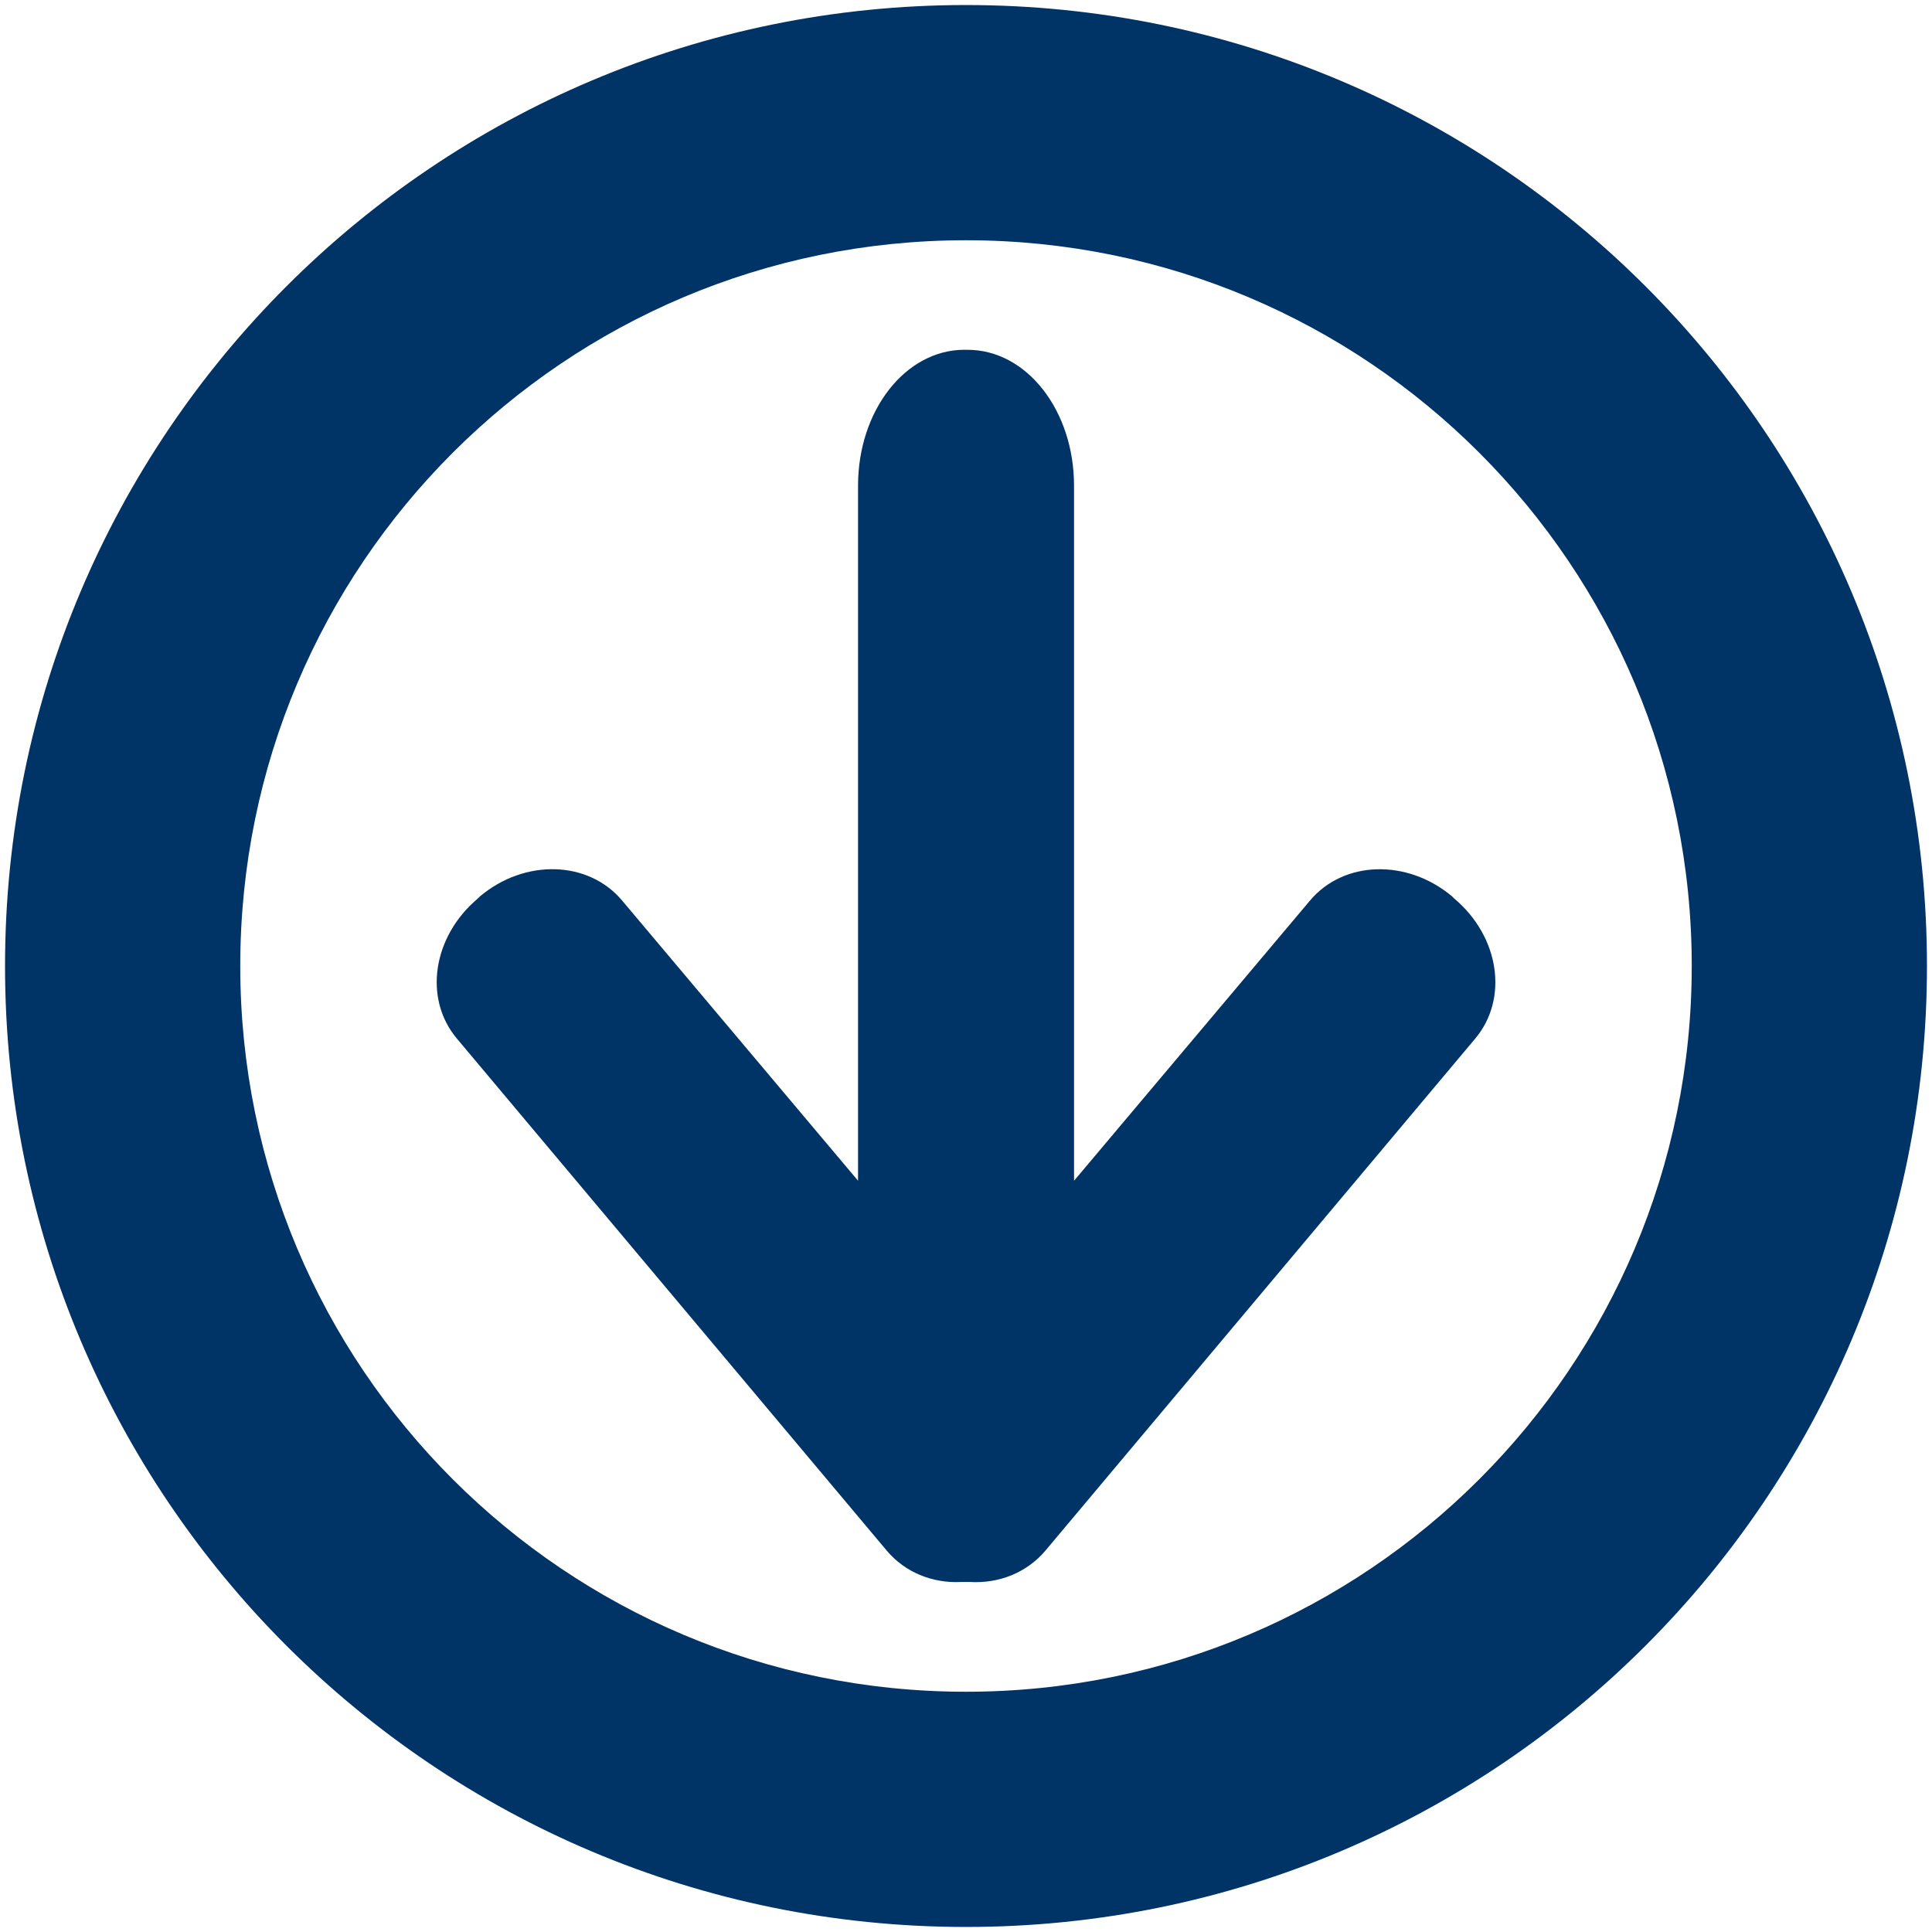
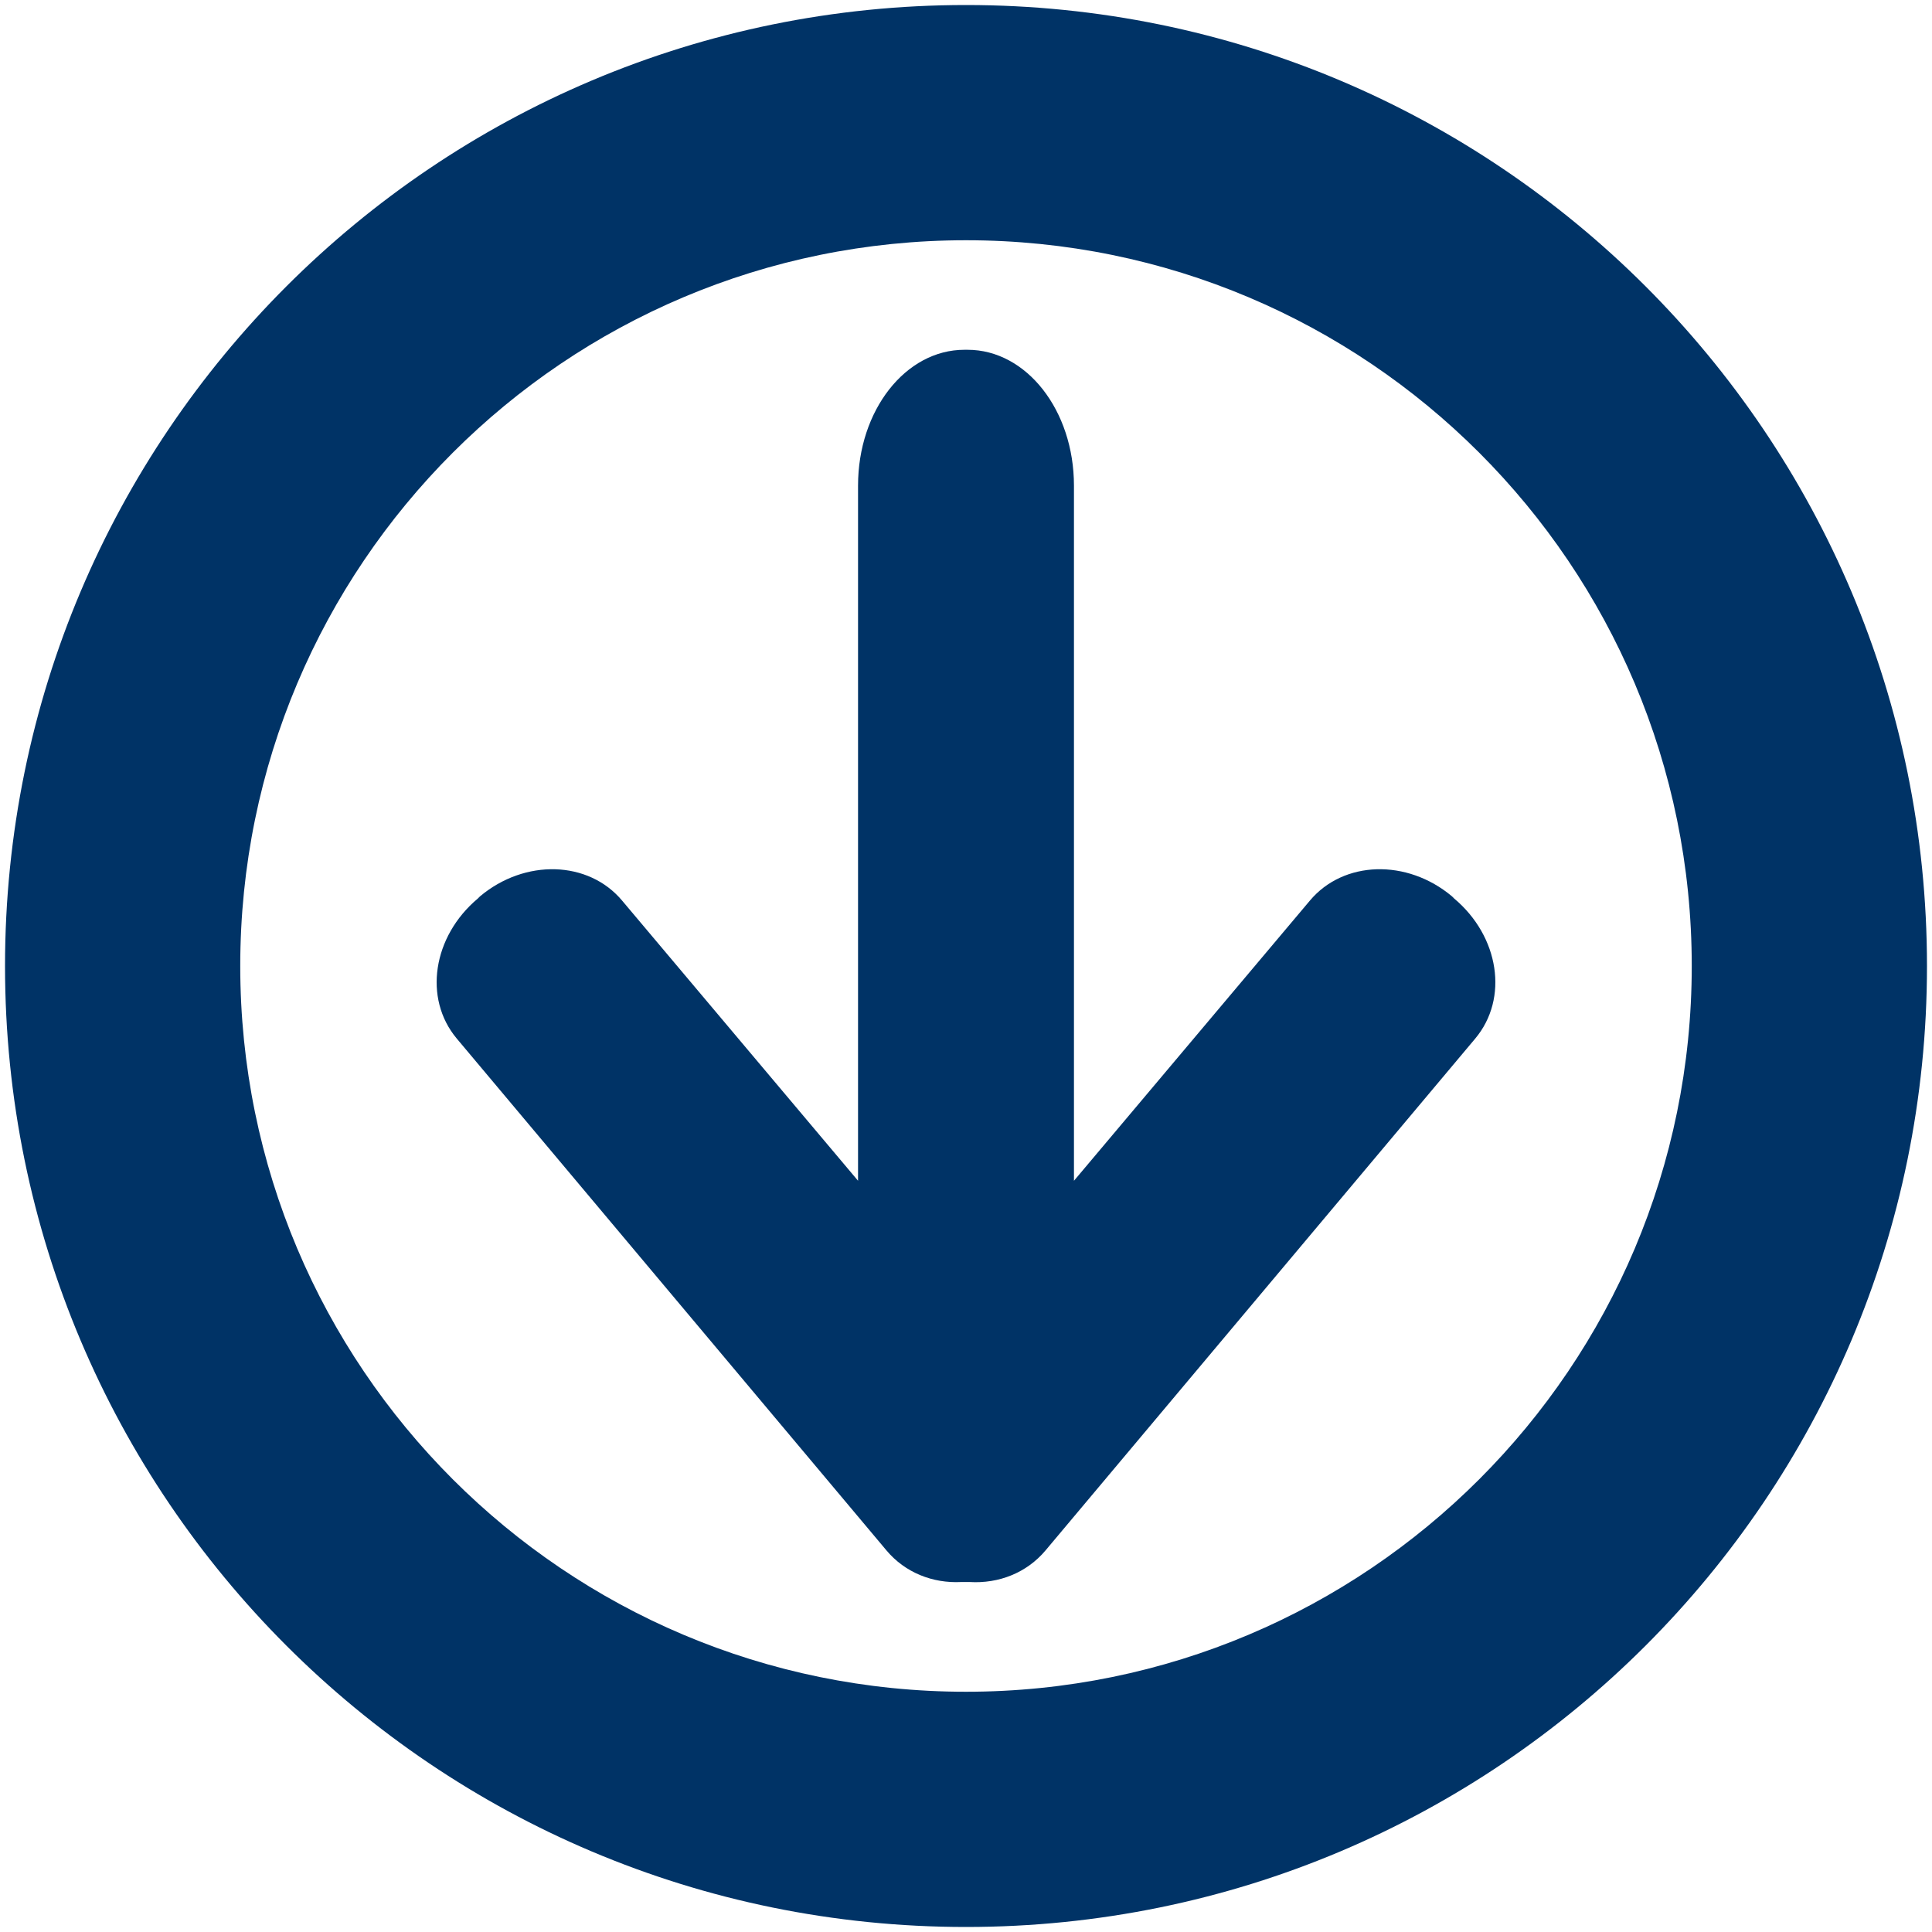
- <svg xmlns="http://www.w3.org/2000/svg" version="1.1" id="Layer_1" x="0px" y="0px" width="48px" height="48px" viewBox="0 0 48 48" enable-background="new 0 0 48 48" xml:space="preserve">
-   <defs id="defs21" />
-   <path id="path3778" d="m 23.961,8.69 c -1.462,0 -2.643,1.504 -2.643,3.375 l 0,17.27 -5.861,-6.96 c -0.836,-0.997 -2.412,-1.045 -3.532,-0.105 l -0.052,0.052 c -1.12,0.94 -1.36,2.483 -0.523,3.48 l 10.676,12.717 c 0.462,0.551 1.146,0.821 1.858,0.785 0.025,9.21e-4 0.053,0 0.079,0 l 0.079,0 c 0.018,0 0.035,4.39e-4 0.052,0 0.721,0.043 1.416,-0.228 1.884,-0.785 L 36.652,25.803 c 0.836,-0.997 0.597,-2.54 -0.523,-3.48 l -0.052,-0.052 c -1.12,-0.94 -2.696,-0.892 -3.532,0.105 l -5.861,6.96 0,-17.27 c 0,-1.871 -1.18,-3.375 -2.643,-3.375 l -0.079,0 z" style="fill:#003366;fill-opacity:1;fill-rule:nonzero;stroke:none" />
-   <path style="fill:#003366;fill-opacity:1;fill-rule:nonzero;stroke:none" d="M 24 0.125 C 10.807 0.125 0.125 10.807 0.125 24 C 0.125 37.193 10.807 47.875 24 47.875 C 37.193 47.875 47.875 37.193 47.875 24 C 47.875 10.807 37.193 0.125 24 0.125 z M 24 5.969 C 33.964 5.969 42.031 14.036 42.031 24 C 42.031 33.964 33.964 42.031 24 42.031 C 14.036 42.031 5.969 33.964 5.969 24 C 5.969 14.036 14.036 5.969 24 5.969 z " id="path3007" />
+ <svg xmlns="http://www.w3.org/2000/svg" width="410pt" height="410pt" viewBox="0 0 410 410" version="1.1">
+   <g id="surface1">
+     <path style=" stroke:none;fill-rule:nonzero;fill:rgb(0%,20%,40%);fill-opacity:1;" d="M 204.664 74.23 C 192.172 74.23 182.09 87.078 182.09 103.062 L 182.09 250.574 L 132.023 191.125 C 124.879 182.609 111.422 182.199 101.852 190.23 L 101.406 190.676 C 91.836 198.707 89.789 211.887 96.934 220.402 L 188.125 329.027 C 192.074 333.73 197.914 336.039 203.996 335.73 C 204.211 335.738 204.445 335.73 204.664 335.73 L 205.336 335.73 C 205.488 335.73 205.633 335.734 205.781 335.73 C 211.941 336.102 217.879 333.785 221.875 329.027 L 313.066 220.402 C 320.211 211.887 318.164 198.707 308.594 190.676 L 308.148 190.23 C 298.578 182.199 285.121 182.609 277.977 191.125 L 227.91 250.578 L 227.91 103.062 C 227.91 87.078 217.828 74.23 205.336 74.23 Z M 204.664 74.23 " />
+     <path style=" stroke:none;fill-rule:nonzero;fill:rgb(0%,20%,40%);fill-opacity:1;" d="M 205 1.066 C 92.309 1.066 1.066 92.309 1.066 205 C 1.066 317.691 92.309 408.934 205 408.934 C 317.691 408.934 408.934 317.691 408.934 205 C 408.934 92.309 317.691 1.066 205 1.066 Z M 205 50.984 C 290.105 50.984 359.016 119.895 359.016 205 C 359.016 290.105 290.105 359.016 205 359.016 C 119.895 359.016 50.984 290.105 50.984 205 C 50.984 119.895 119.895 50.984 205 50.984 Z M 205 50.984 " />
+   </g>
</svg>
